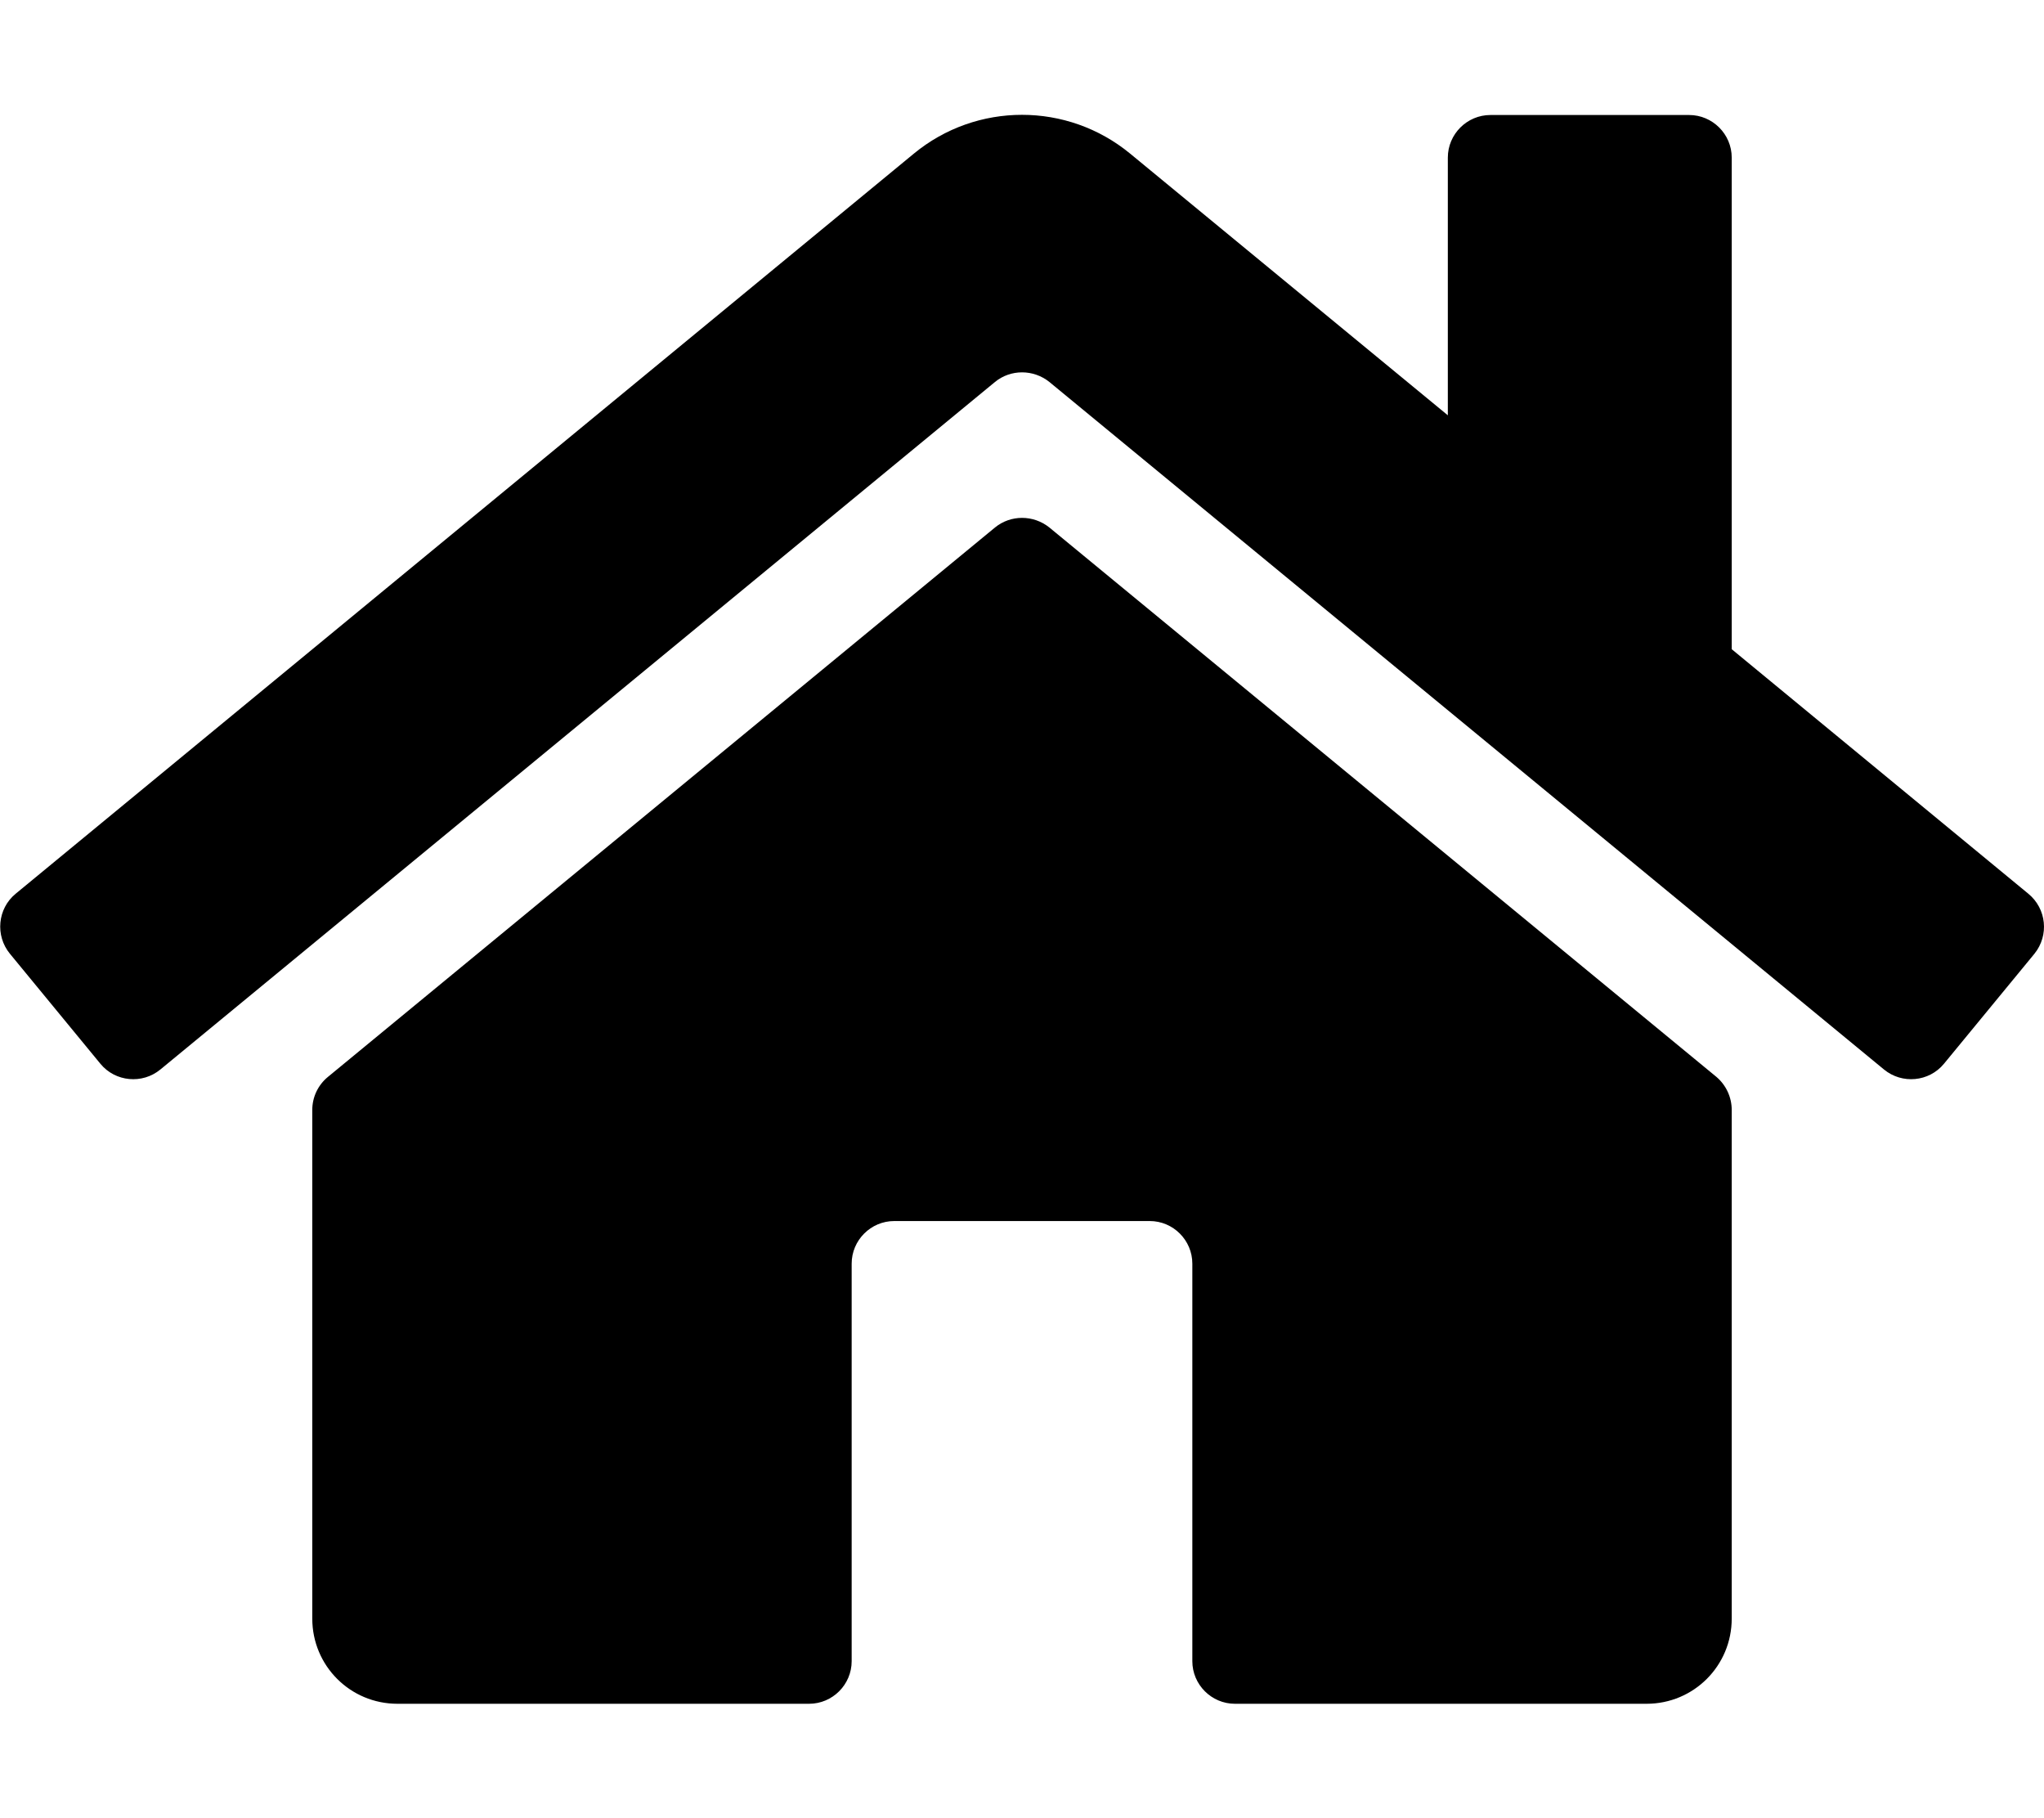
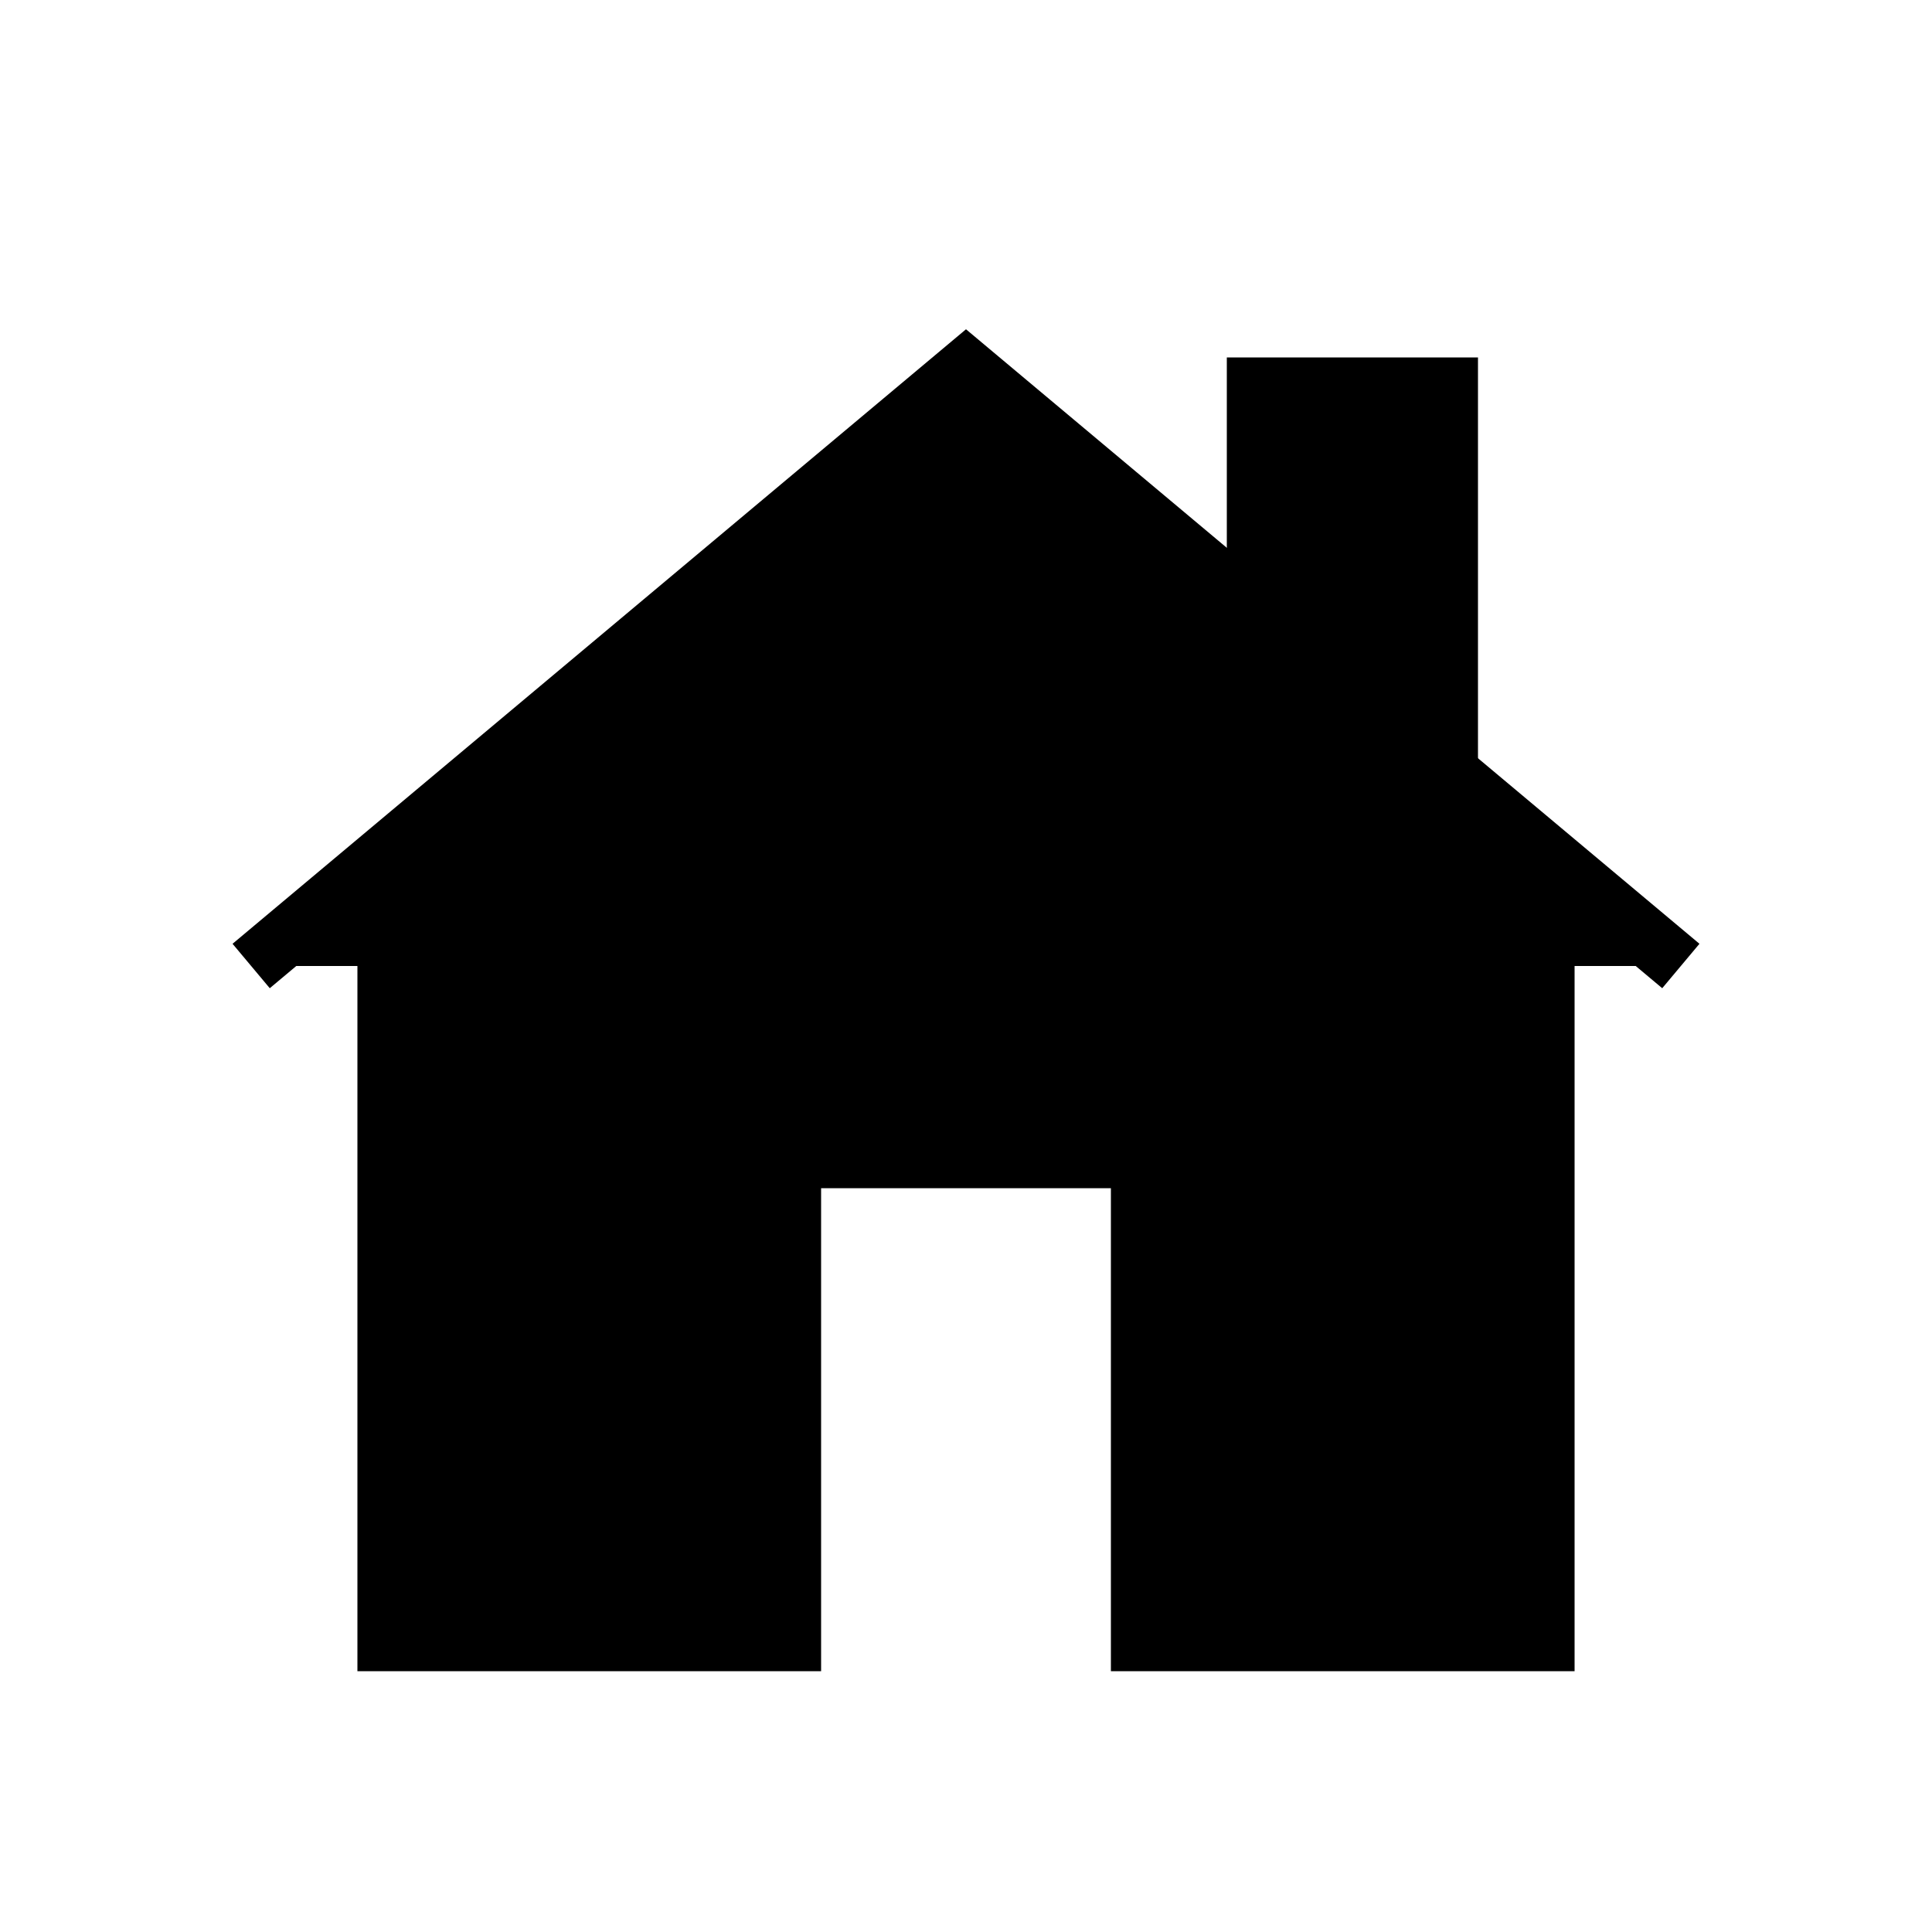
- <svg xmlns="http://www.w3.org/2000/svg" aria-hidden="true" data-prefix="fas" data-icon="home" class="svg-inline--fa fa-home fa-w-18" role="img" viewBox="0 0 576 512">
-   <path fill="currentColor" d="M488 312.7V456c0 13.3-10.7 24-24 24H348c-6.6 0-12-5.4-12-12V356c0-6.6-5.4-12-12-12h-72c-6.6 0-12 5.4-12 12v112c0 6.6-5.4 12-12 12H112c-13.3 0-24-10.7-24-24V312.7c0-3.6 1.6-7 4.4-9.3l188-154.8c4.4-3.6 10.8-3.6 15.3 0l188 154.8c2.7 2.3 4.3 5.7 4.3 9.3zm83.6-60.9L488 182.9V44.4c0-6.6-5.4-12-12-12h-56c-6.6 0-12 5.4-12 12V117l-89.5-73.7c-17.7-14.6-43.3-14.6-61 0L4.4 251.8c-5.1 4.2-5.8 11.8-1.6 16.9l25.5 31c4.2 5.1 11.8 5.8 16.9 1.6l235.2-193.7c4.4-3.6 10.8-3.6 15.3 0l235.2 193.7c5.1 4.2 12.7 3.5 16.9-1.6l25.5-31c4.2-5.2 3.4-12.7-1.7-16.9z" />
+ <svg xmlns="http://www.w3.org/2000/svg" aria-hidden="true" role="img" viewBox="0 0 100 100" fill="#000000" stroke="#000000" stroke-width="3">
+   <path className="icons home-icon roof" d="M13 50 L50 19 L87 50" />
+   <path className="icons home-icon chimney" d="M65 30 v-10 h10 v18z" />
+   <path className="icons home-icon main" d="M20 50 L50 25 L80 50 L80 85 L59 85 L59 60 L41 60 L41 85 L20 85z" />
</svg>
